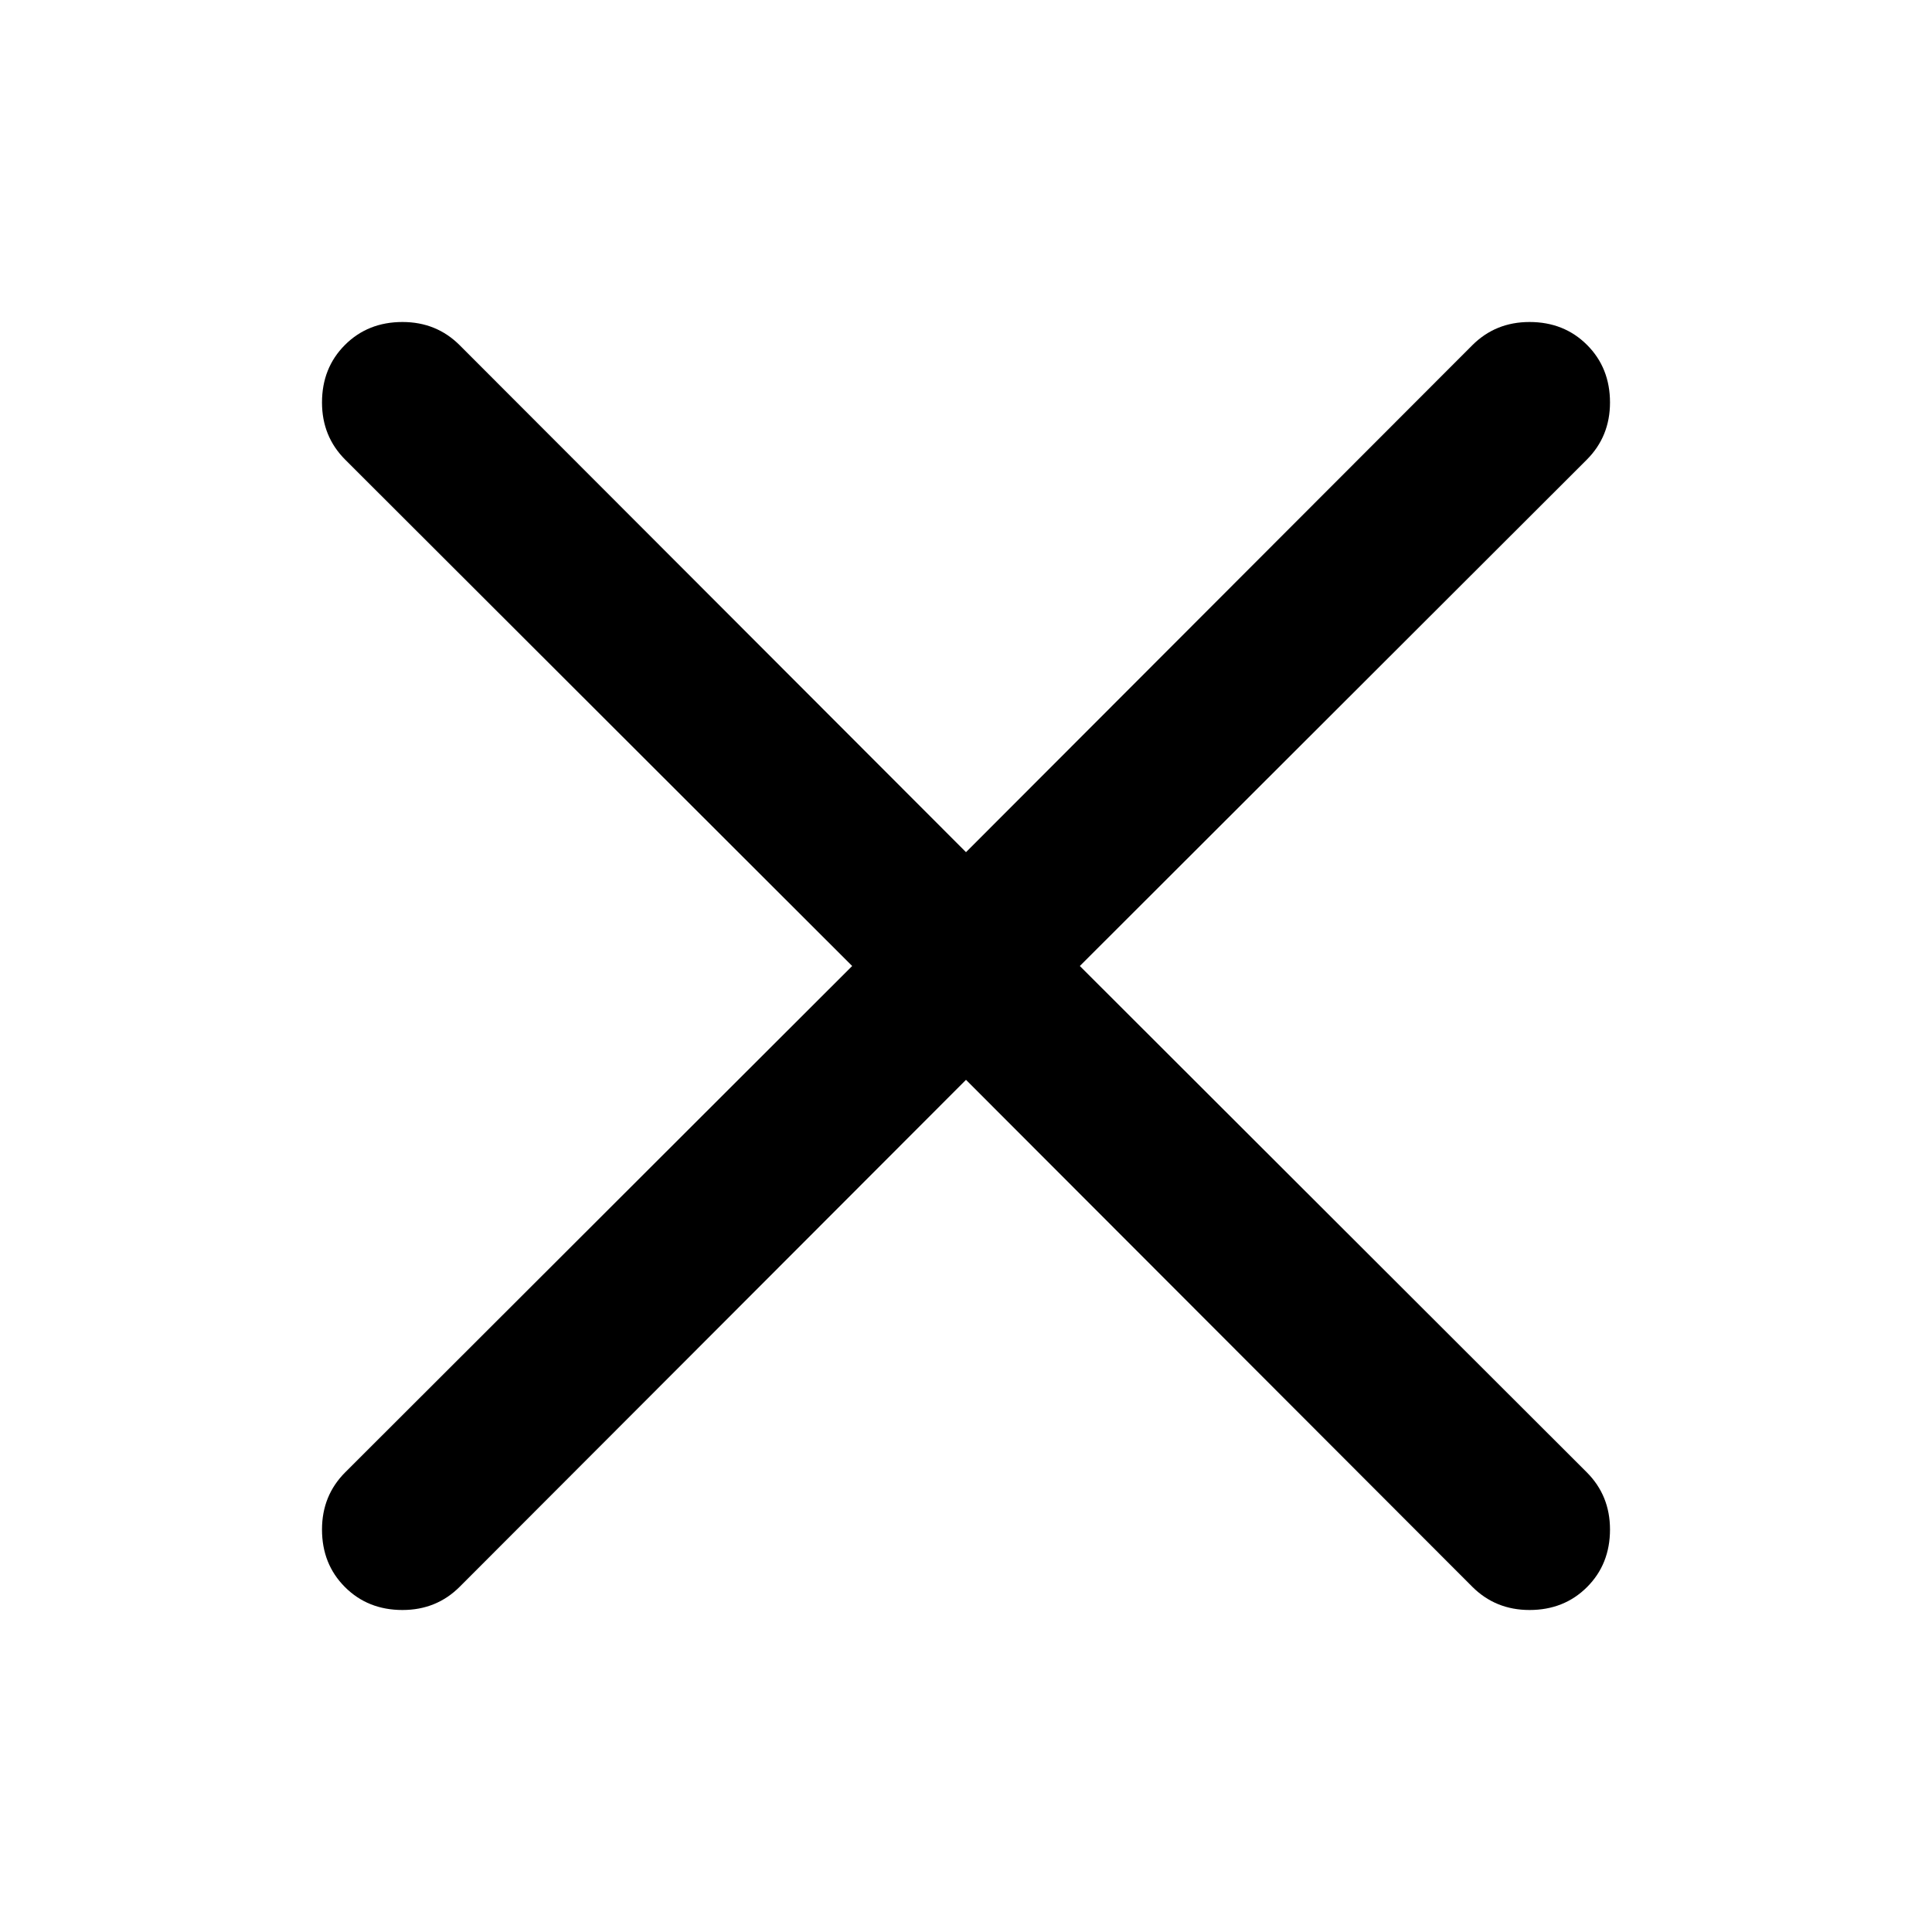
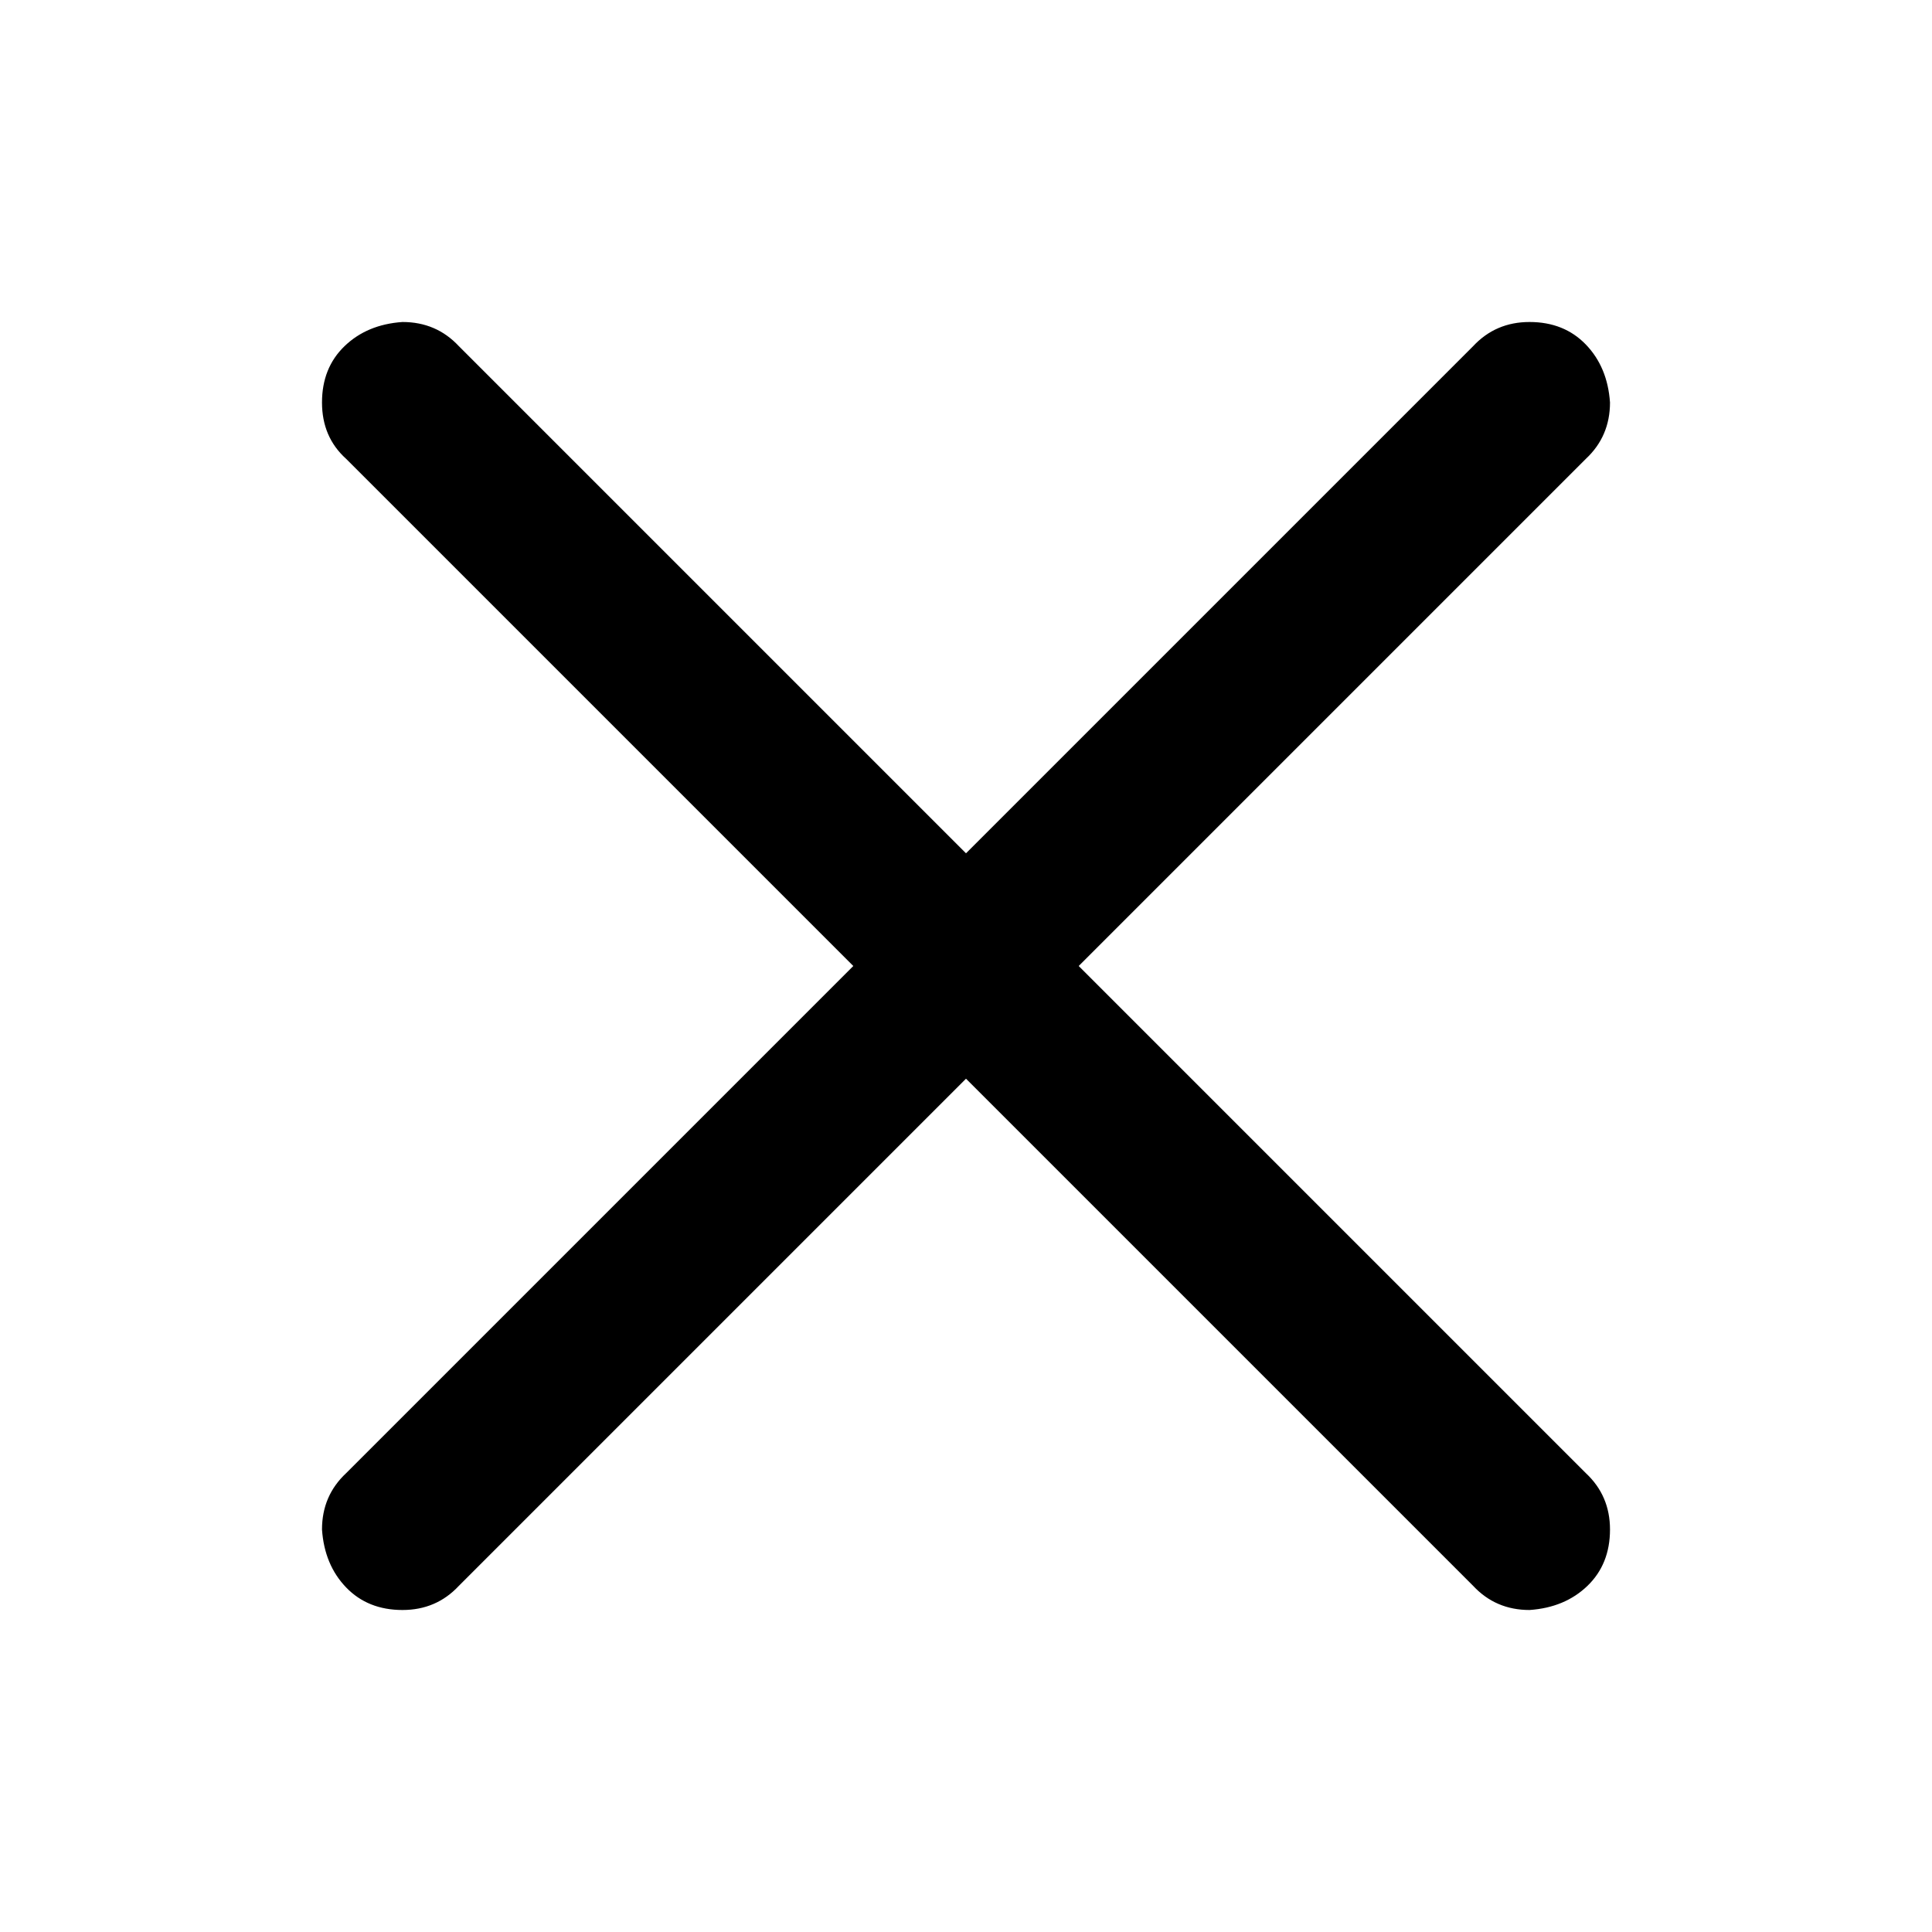
- <svg xmlns="http://www.w3.org/2000/svg" version="1.1" width="24" height="24" viewBox="0 0 24 24">
-   <path d="M19 4q0.43 0 0.715 0.285t0.285 0.715q0 0.422-0.289 0.711l-6.297 6.289 6.297 6.289q0.289 0.289 0.289 0.711 0 0.43-0.285 0.715t-0.715 0.285q-0.422 0-0.711-0.289l-6.289-6.297-6.289 6.297q-0.289 0.289-0.711 0.289-0.43 0-0.715-0.285t-0.285-0.715q0-0.422 0.289-0.711l6.297-6.289-6.297-6.289q-0.289-0.289-0.289-0.711 0-0.43 0.285-0.715t0.715-0.285q0.422 0 0.711 0.289l6.289 6.297 6.289-6.297q0.289-0.289 0.711-0.289z" />
+ <svg xmlns="http://www.w3.org/2000/svg" viewBox="0 0 24 24">
+   <path d="M19 4q.43 0 .7.28T20 5q0 .42-.3.7L13.4 12l6.3 6.3q.3.28.3.7 0 .43-.28.7T19 20q-.42 0-.7-.3L12 13.4l-6.3 6.3q-.28.3-.7.3-.43 0-.7-.28T4 19q0-.42.3-.7l6.3-6.3-6.3-6.3Q4 5.43 4 5q0-.43.28-.7T5 4q.42 0 .7.3l6.3 6.3 6.3-6.3q.28-.3.7-.3z" />
</svg>
